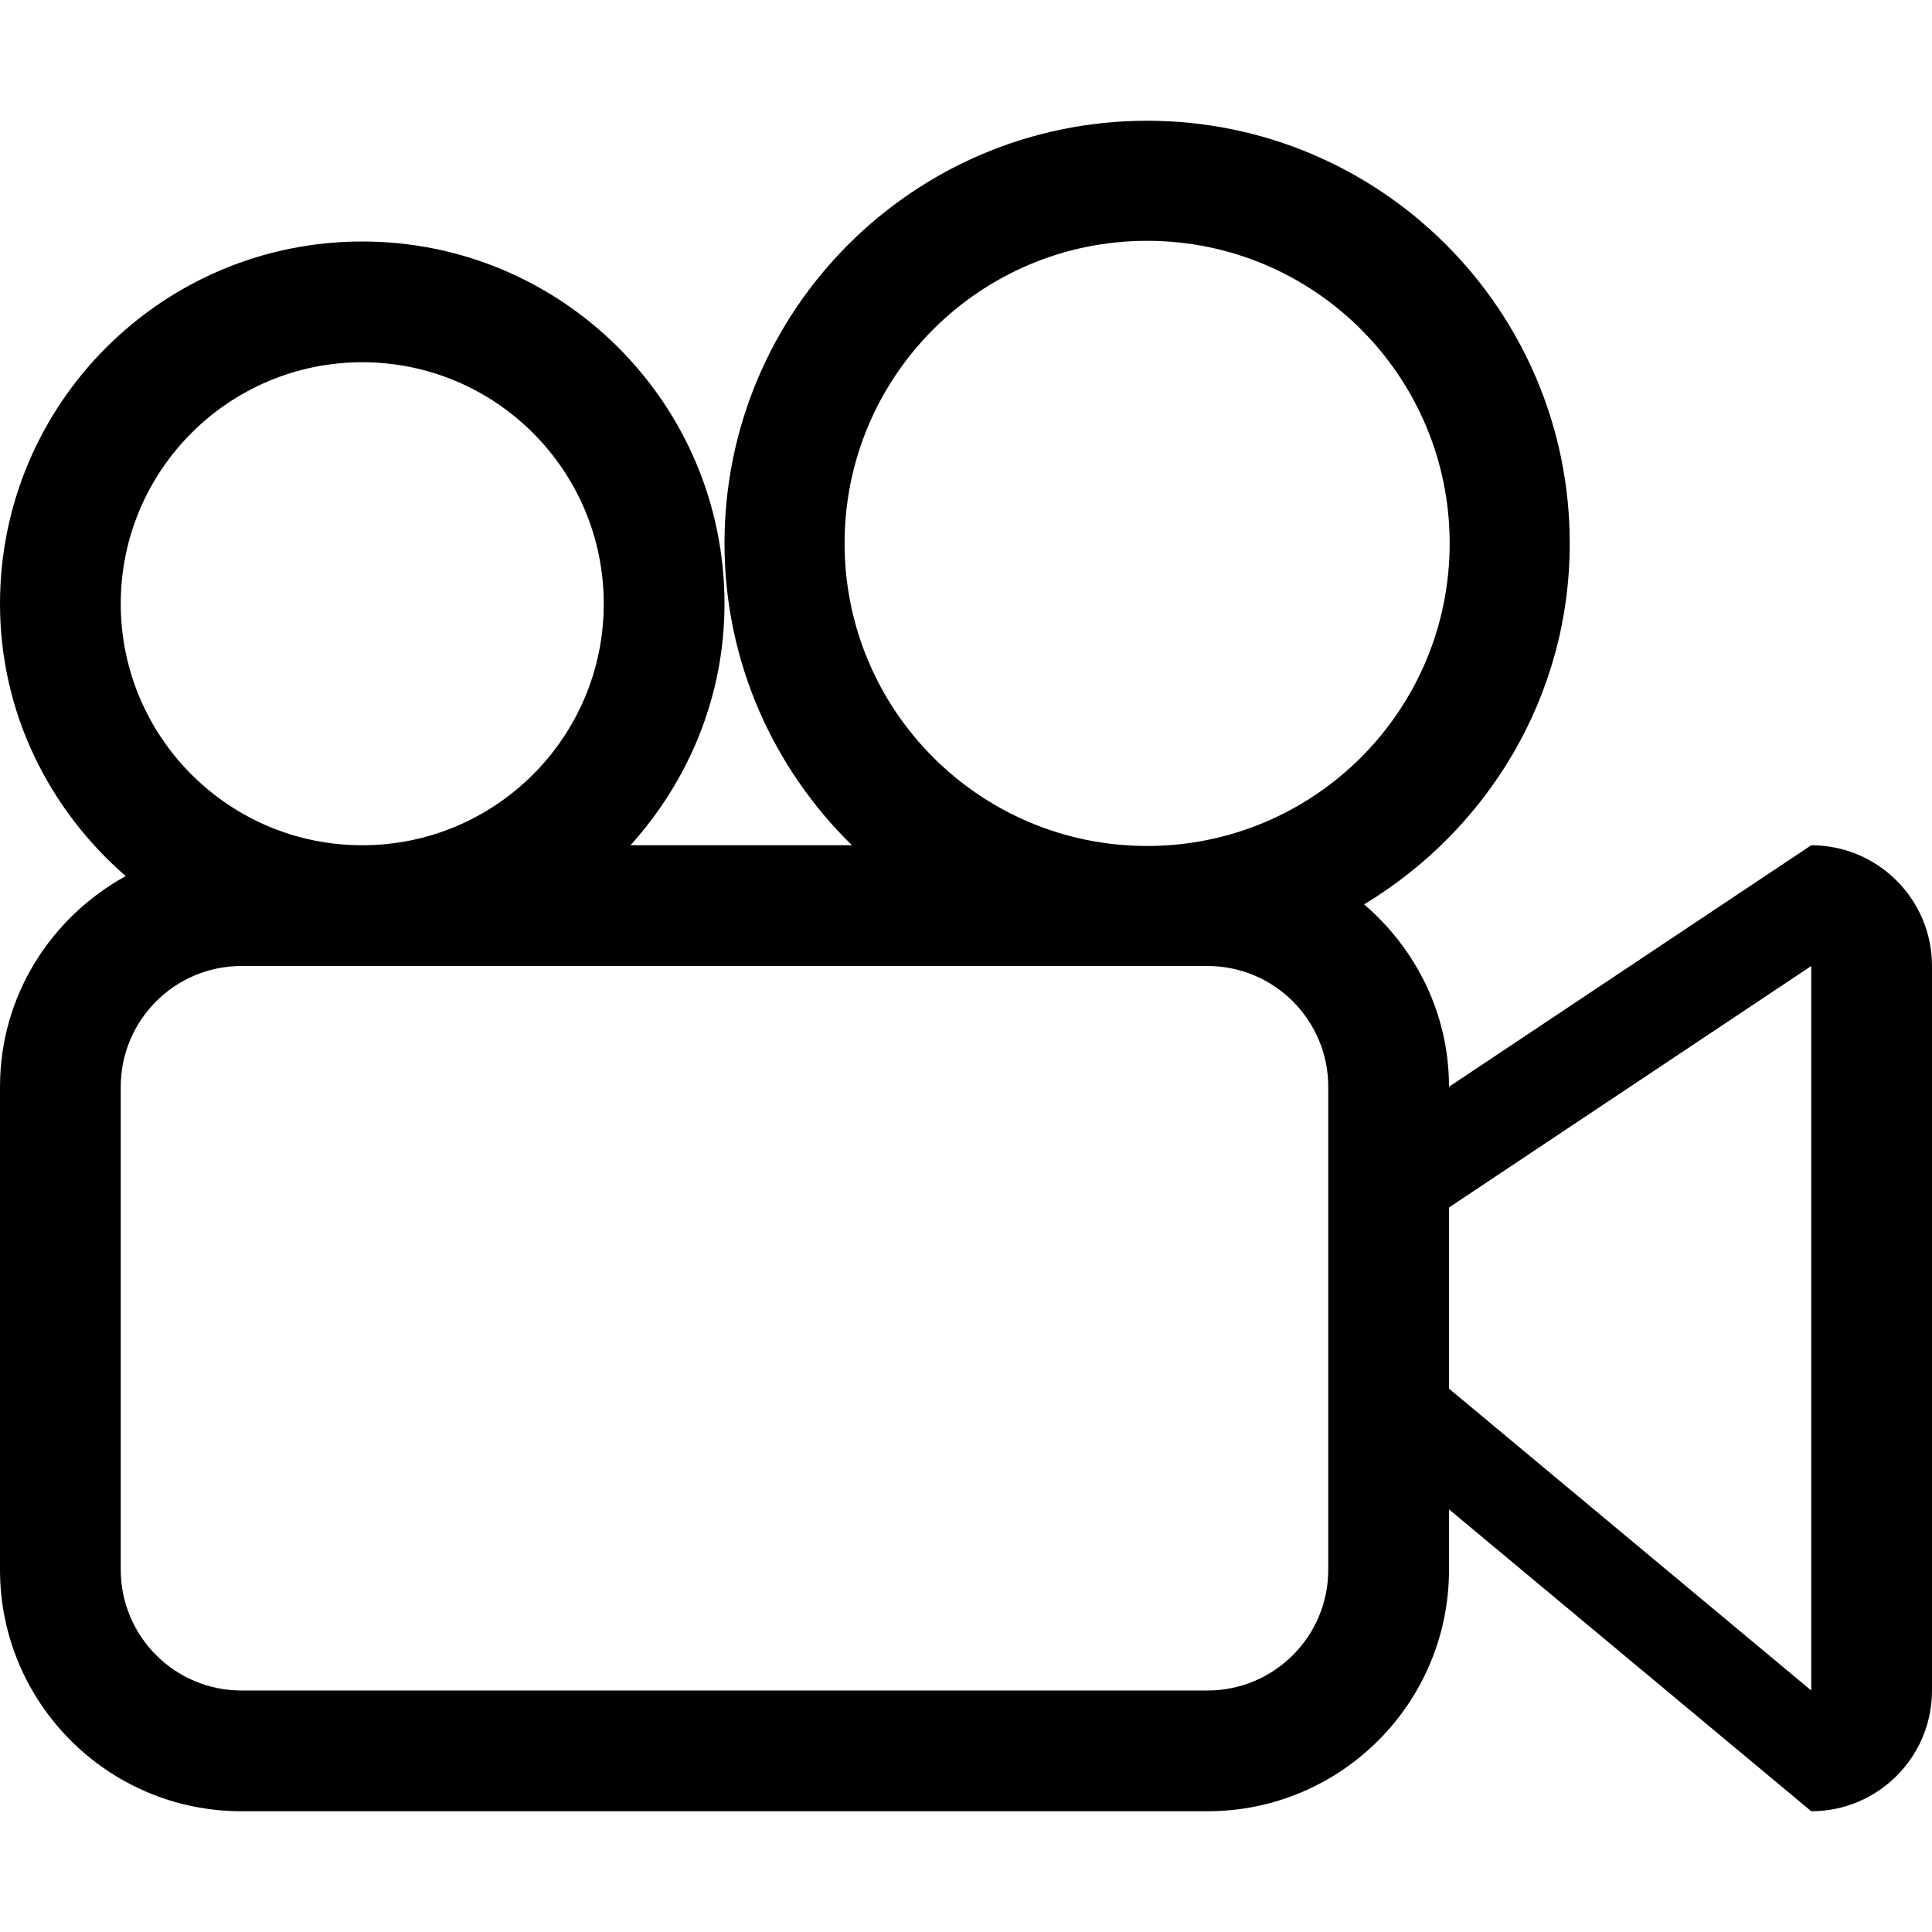
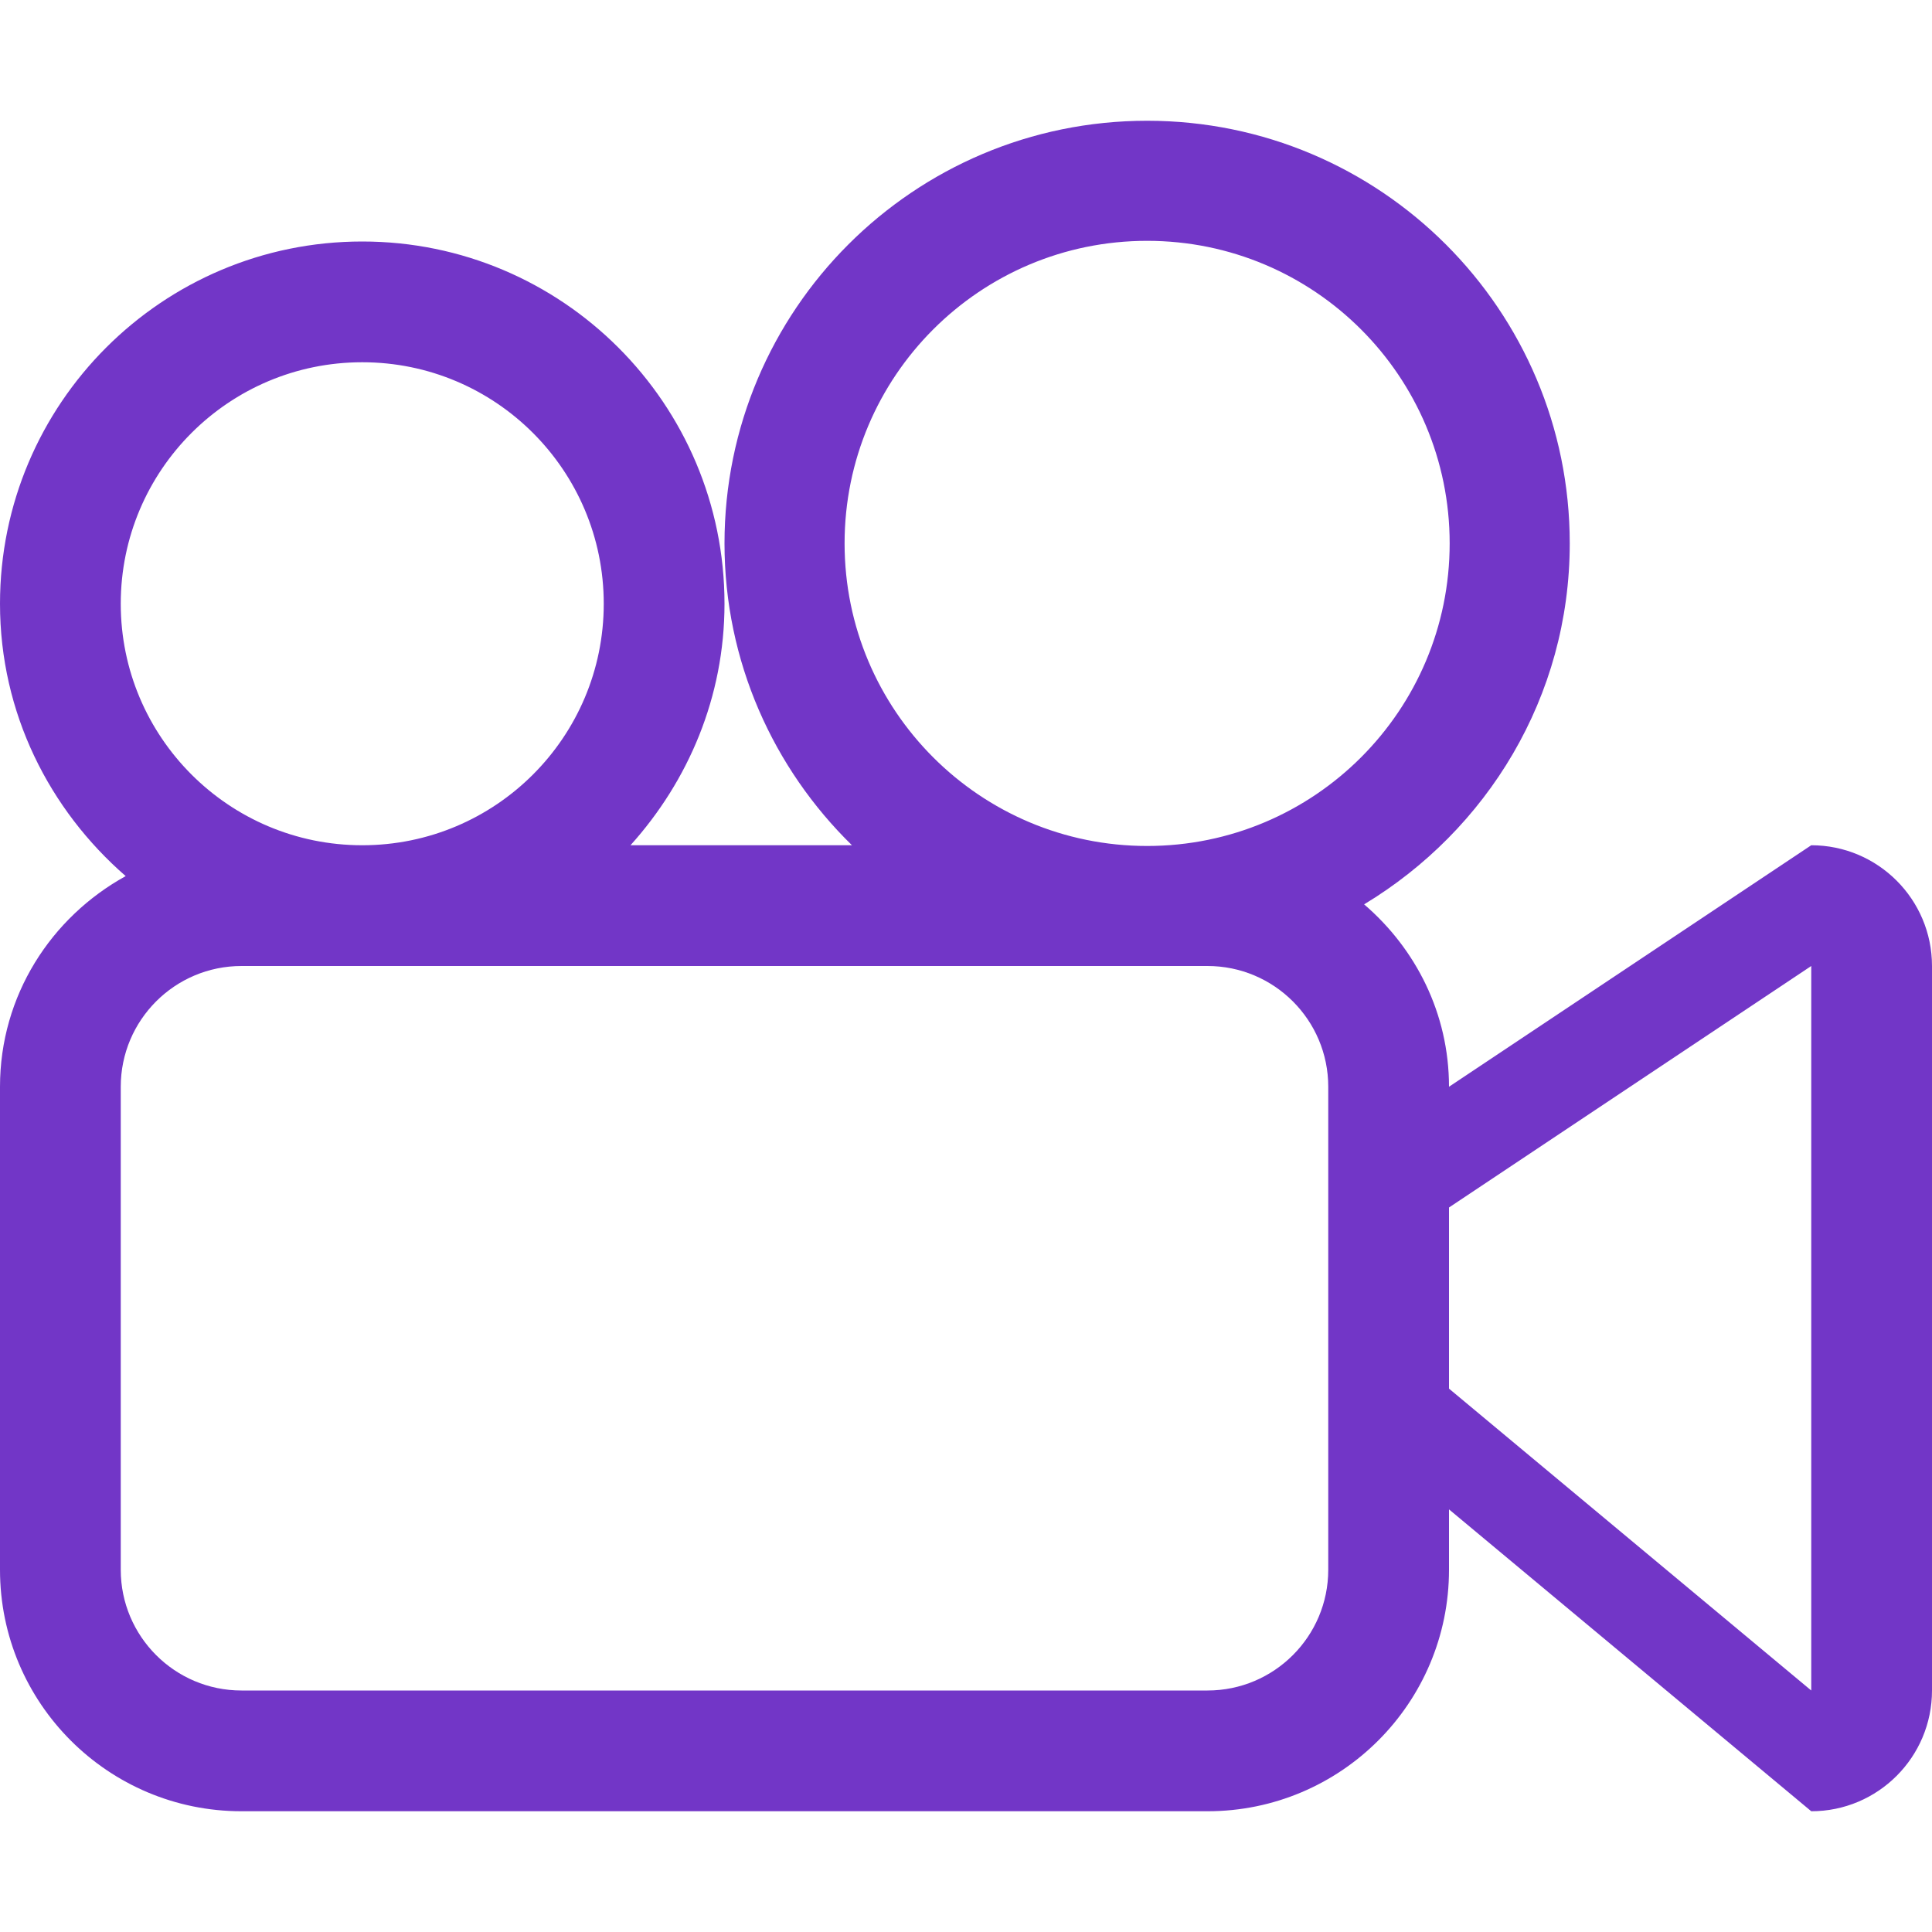
<svg xmlns="http://www.w3.org/2000/svg" width="800px" height="800px" viewBox="0 -2 32 32" version="1.1">
  <defs>

</defs>
  <g id="Page-1" stroke="none" stroke-width="1" fill="none" fill-rule="evenodd">
-     <g id="Icon-Set" transform="translate(-204, -517)" fill="#000000">
+     <g id="Icon-Set" transform="translate(-204, -517)" fill="#7236c7">
      <path d="M234,543 L228,538 L228,535 L234,531 L234,543 L234,543 Z M223,529.012 C220.232,529.012 217.989,526.768 217.989,524 C217.989,521.232 220.232,518.989 223,518.989 C225.768,518.989 228.011,521.232 228.011,524 C228.011,526.768 225.768,529.012 223,529.012 L223,529.012 Z M226,541 C226,542.104 225.104,543 224,543 L208,543 C206.896,543 206,542.104 206,541 L206,533 C206,531.896 206.896,531 208,531 L224,531 C225.104,531 226,531.896 226,533 L226,541 L226,541 Z M206,525 C206,522.791 207.791,521 210,521 C212.209,521 214,522.791 214,525 C214,527.209 212.209,529 210,529 C207.791,529 206,527.209 206,525 L206,525 Z M234,529 L228,533 C228,531.786 227.448,530.712 226.594,529.979 C228.626,528.753 230,526.546 230,524 C230,520.134 226.866,517 223,517 C219.134,517 216,520.134 216,524 C216,525.962 216.812,527.729 218.111,529 L214.443,529 C215.4,527.937 216,526.544 216,525 C216,521.687 213.313,519 210,519 C206.687,519 204,521.687 204,525 C204,526.809 204.816,528.41 206.082,529.511 C204.847,530.191 204,531.49 204,533 L204,541 C204,543.209 205.791,545 208,545 L224,545 C226.209,545 228,543.209 228,541 L228,540 L234,545 C235.104,545 236,544.104 236,543 L236,531 C236,529.896 235.104,529 234,529 L234,529 Z" id="movie-recorder">

</path>
    </g>
  </g>
</svg>
